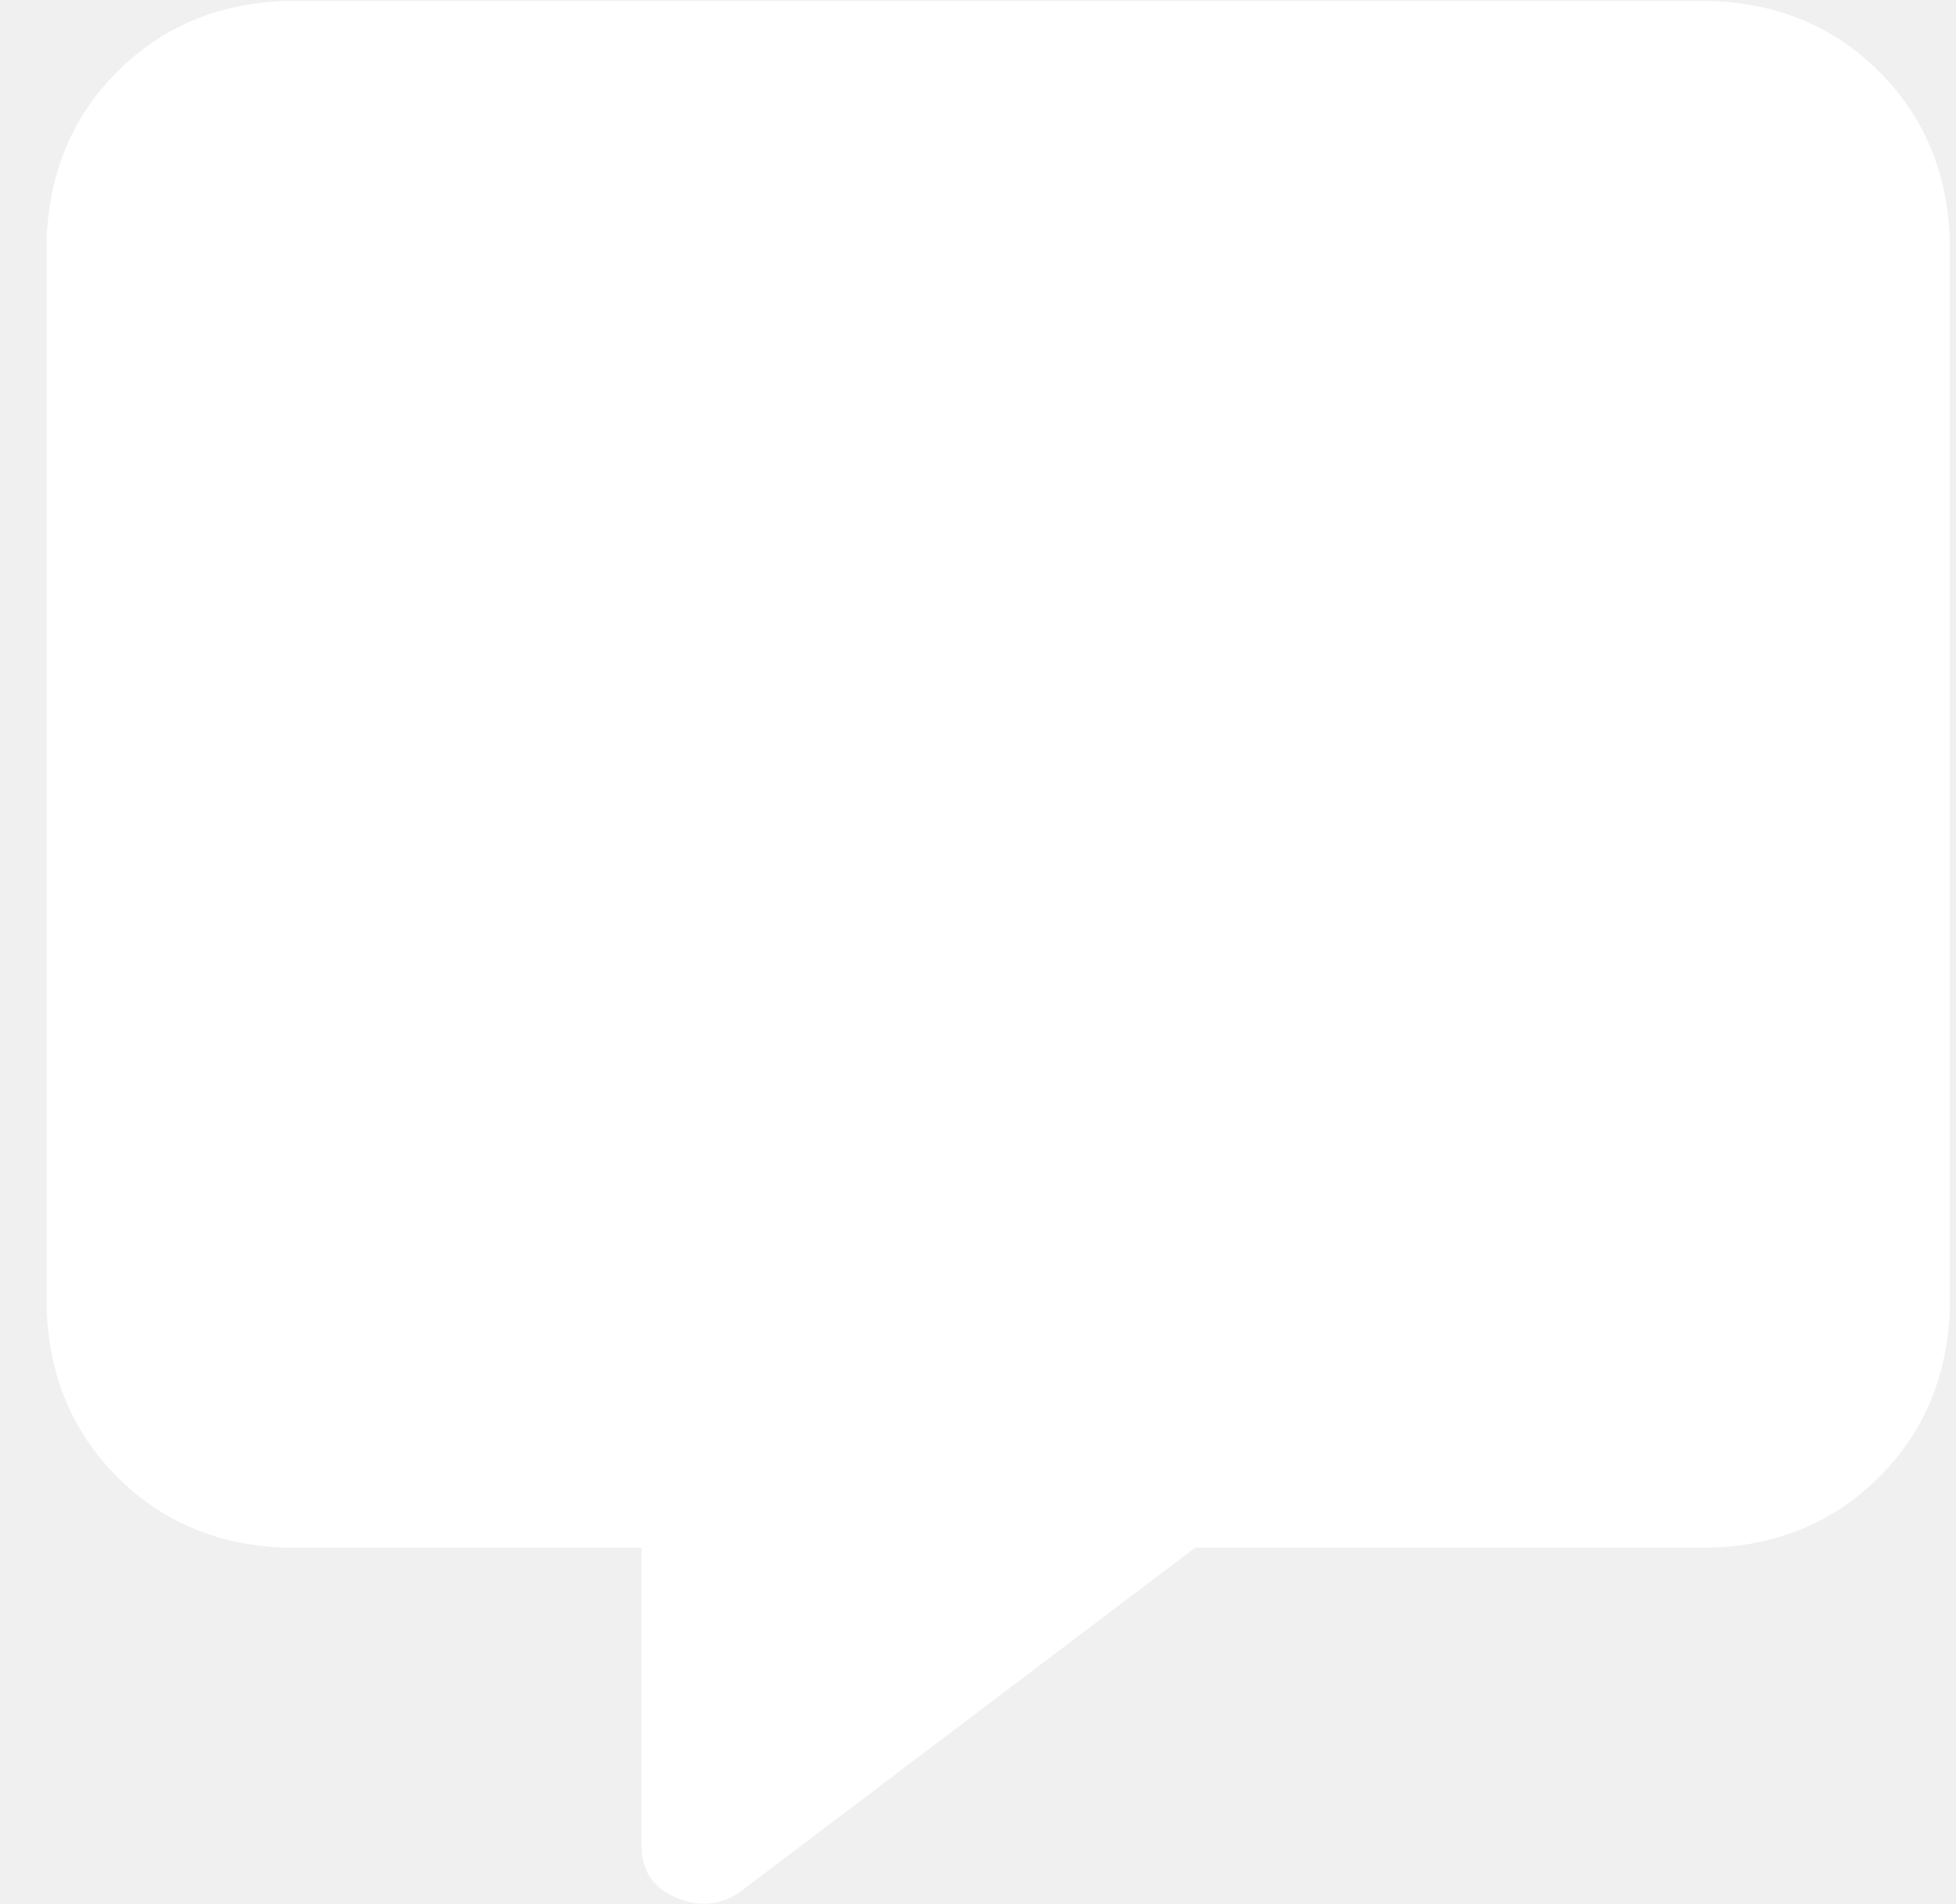
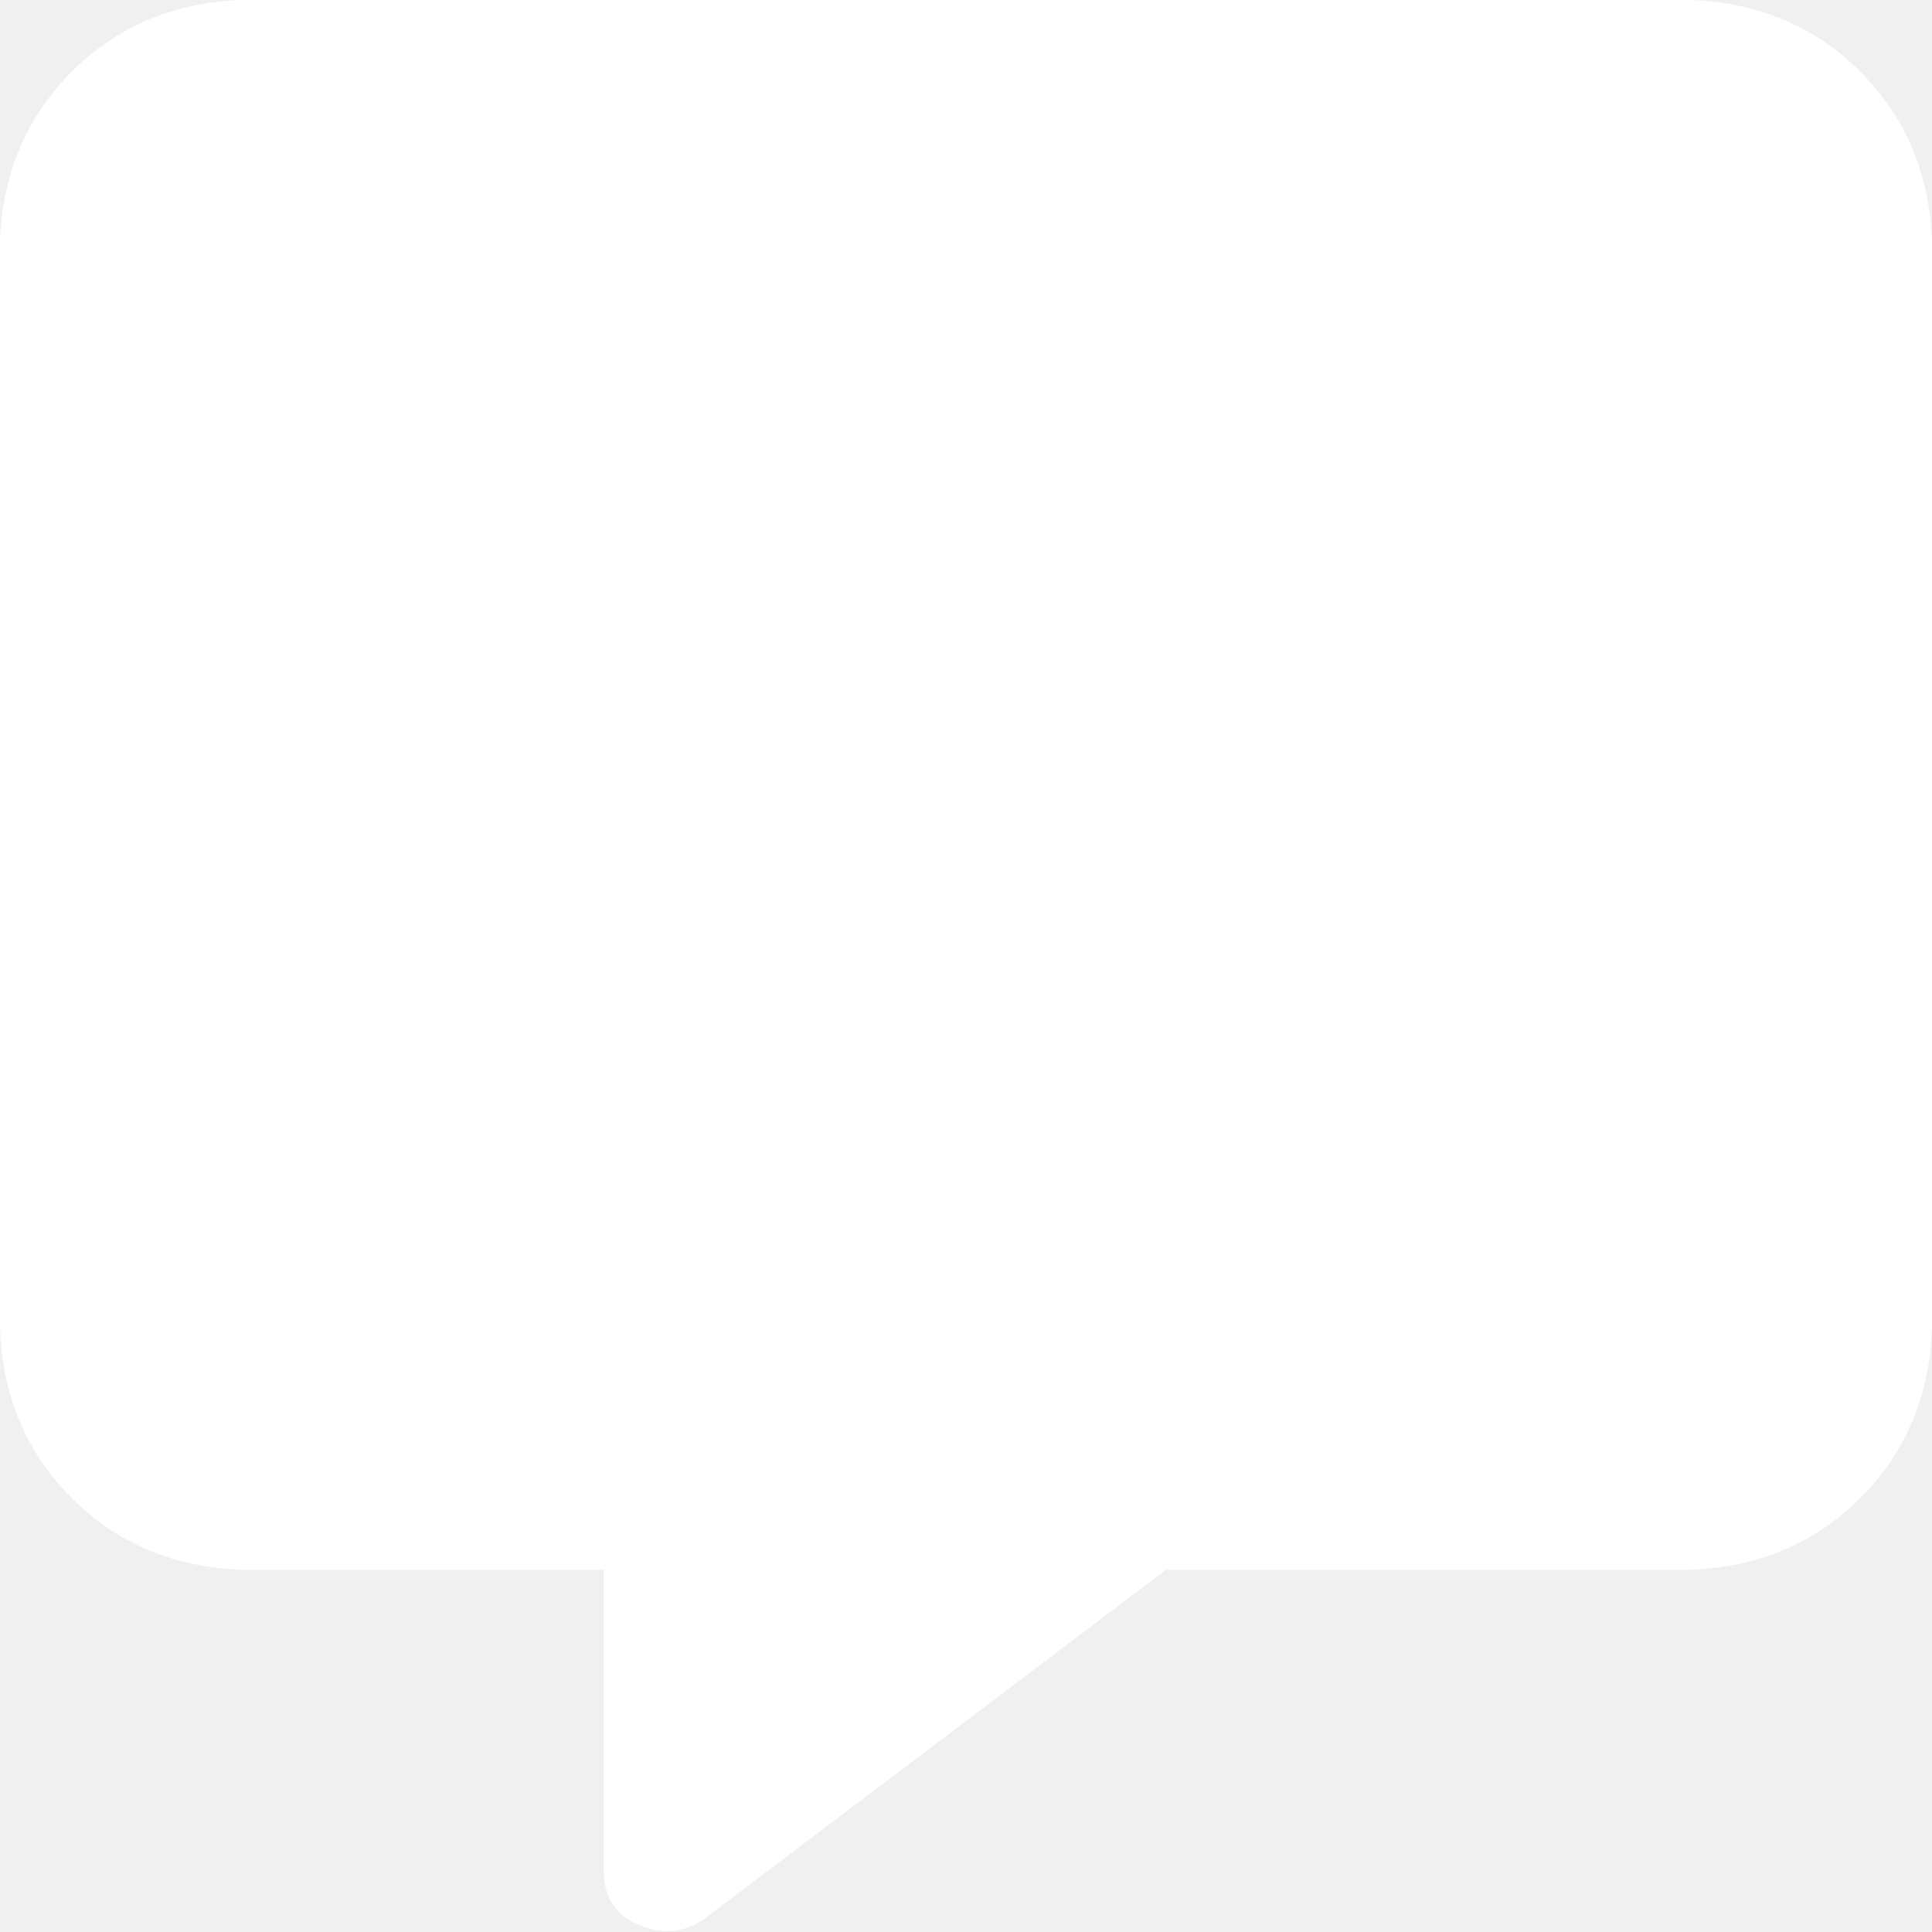
- <svg xmlns="http://www.w3.org/2000/svg" width="37" height="36" viewBox="0 0 37 36" fill="none">
-   <path d="M5.383 0.019H32.383C33.648 0.066 34.703 0.511 35.547 1.355C36.391 2.198 36.836 3.253 36.883 4.519V24.769C36.836 26.034 36.391 27.089 35.547 27.933C34.703 28.777 33.648 29.222 32.383 29.269H22.609L13.961 35.808C13.586 36.042 13.188 36.066 12.766 35.878C12.344 35.691 12.133 35.362 12.133 34.894V29.269H5.383C4.117 29.222 3.062 28.777 2.219 27.933C1.375 27.089 0.93 26.034 0.883 24.769V4.519C0.93 3.253 1.375 2.198 2.219 1.355C3.062 0.511 4.117 0.066 5.383 0.019Z" fill="white" />
+ <svg xmlns="http://www.w3.org/2000/svg" width="36" height="36" viewBox="0 0 36 36" fill="none">
+   <path d="M4.5 0H31.5C32.766 0.047 33.82 0.492 34.664 1.336C35.508 2.18 35.953 3.234 36 4.5V24.75C35.953 26.016 35.508 27.07 34.664 27.914C33.82 28.758 32.766 29.203 31.5 29.25H21.727L13.078 35.789C12.703 36.023 12.305 36.047 11.883 35.859C11.461 35.672 11.25 35.344 11.25 34.875V29.25H4.5C3.234 29.203 2.18 28.758 1.336 27.914C0.492 27.07 0.047 26.016 0 24.75V4.5C0.047 3.234 0.492 2.18 1.336 1.336C2.18 0.492 3.234 0.047 4.5 0Z" fill="white" />
</svg>
